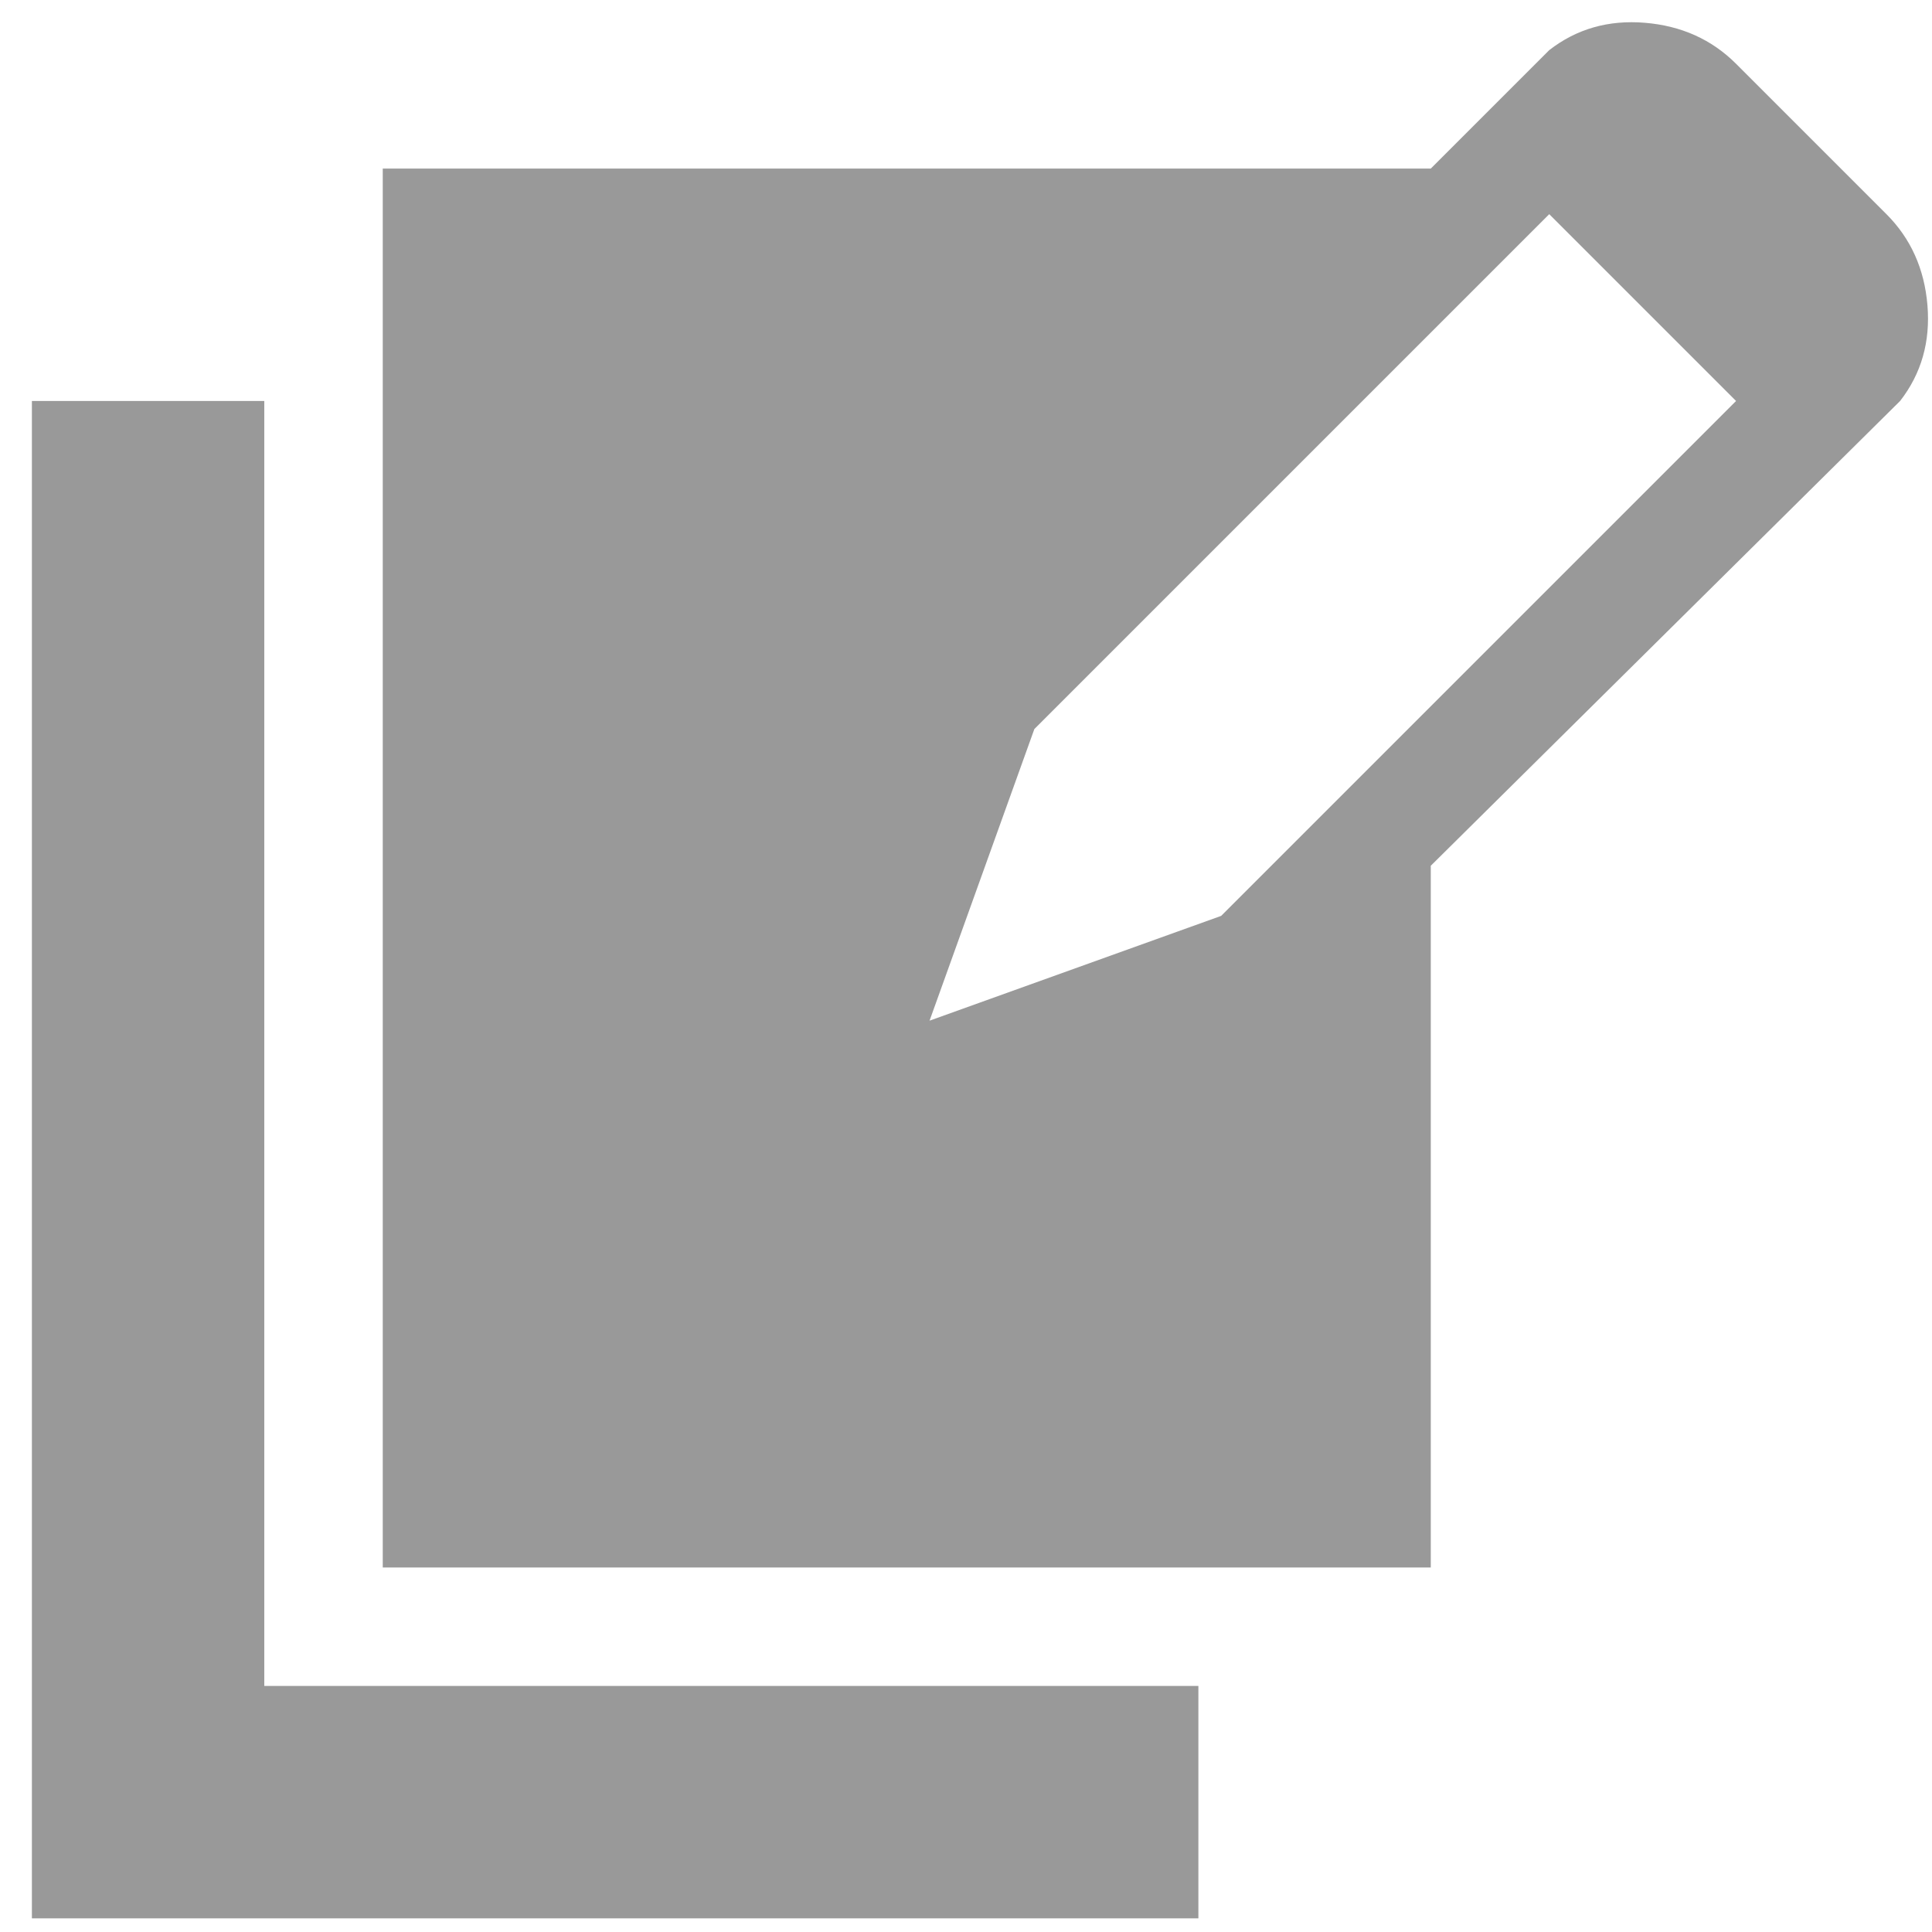
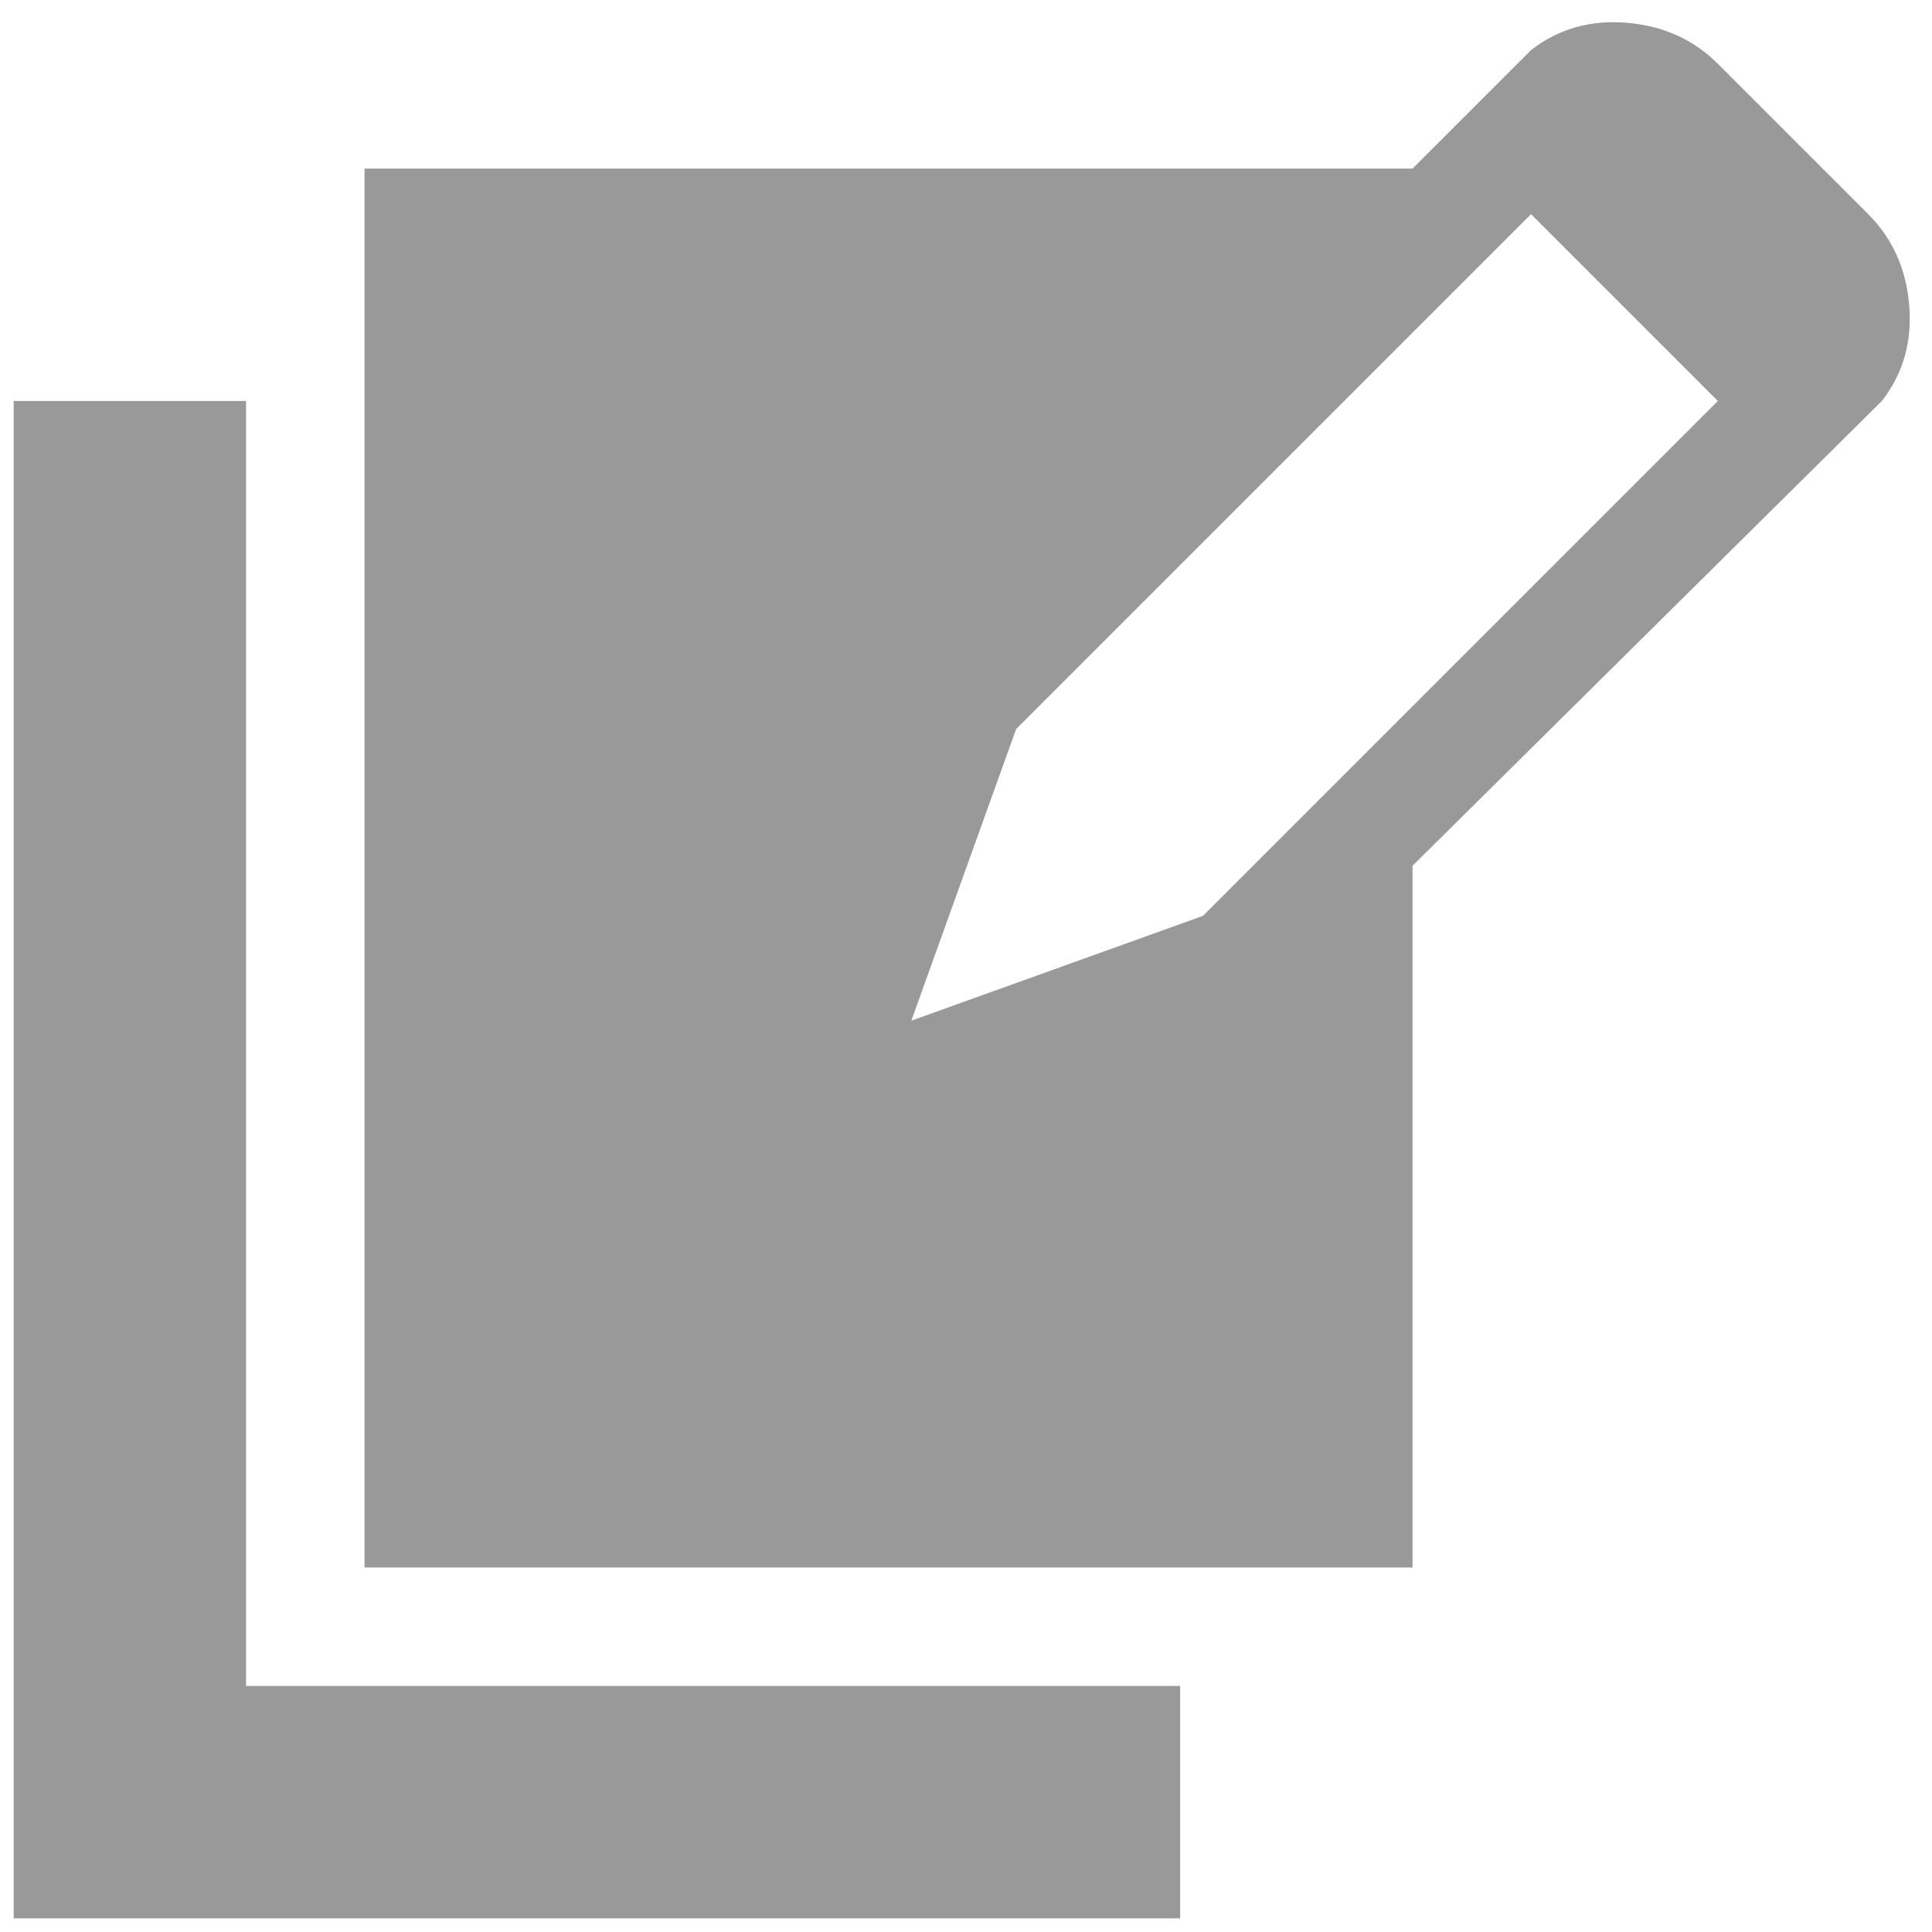
<svg xmlns="http://www.w3.org/2000/svg" width="53" height="53" viewBox="0 0 53 53" fill="none">
-   <path d="M7.25 11H0.875V52.625H32.875V46.25H7.25V11ZM51.75 5.875L47.625 1.75C46.958 1.083 46.125 0.708 45.125 0.625C44.125 0.542 43.25 0.792 42.5 1.375L39.25 4.625H10.5V43H39.25V23.75L52.125 11C52.708 10.25 52.958 9.375 52.875 8.375C52.792 7.375 52.417 6.542 51.75 5.875ZM33.5 25.125L25.5 28L28.375 20L42.5 5.875L47.625 11L33.5 25.125Z" fill="#999999" />
+   <path d="M6.75 11H0.375V52.625H32.375V46.25H6.75V11ZM51.25 5.875L47.125 1.75C46.458 1.083 45.625 0.708 44.625 0.625C43.625 0.542 42.75 0.792 42 1.375L38.75 4.625H10V43H38.75V23.75L51.625 11C52.208 10.25 52.458 9.375 52.375 8.375C52.292 7.375 51.917 6.542 51.25 5.875ZM33 25.125L25 28L27.875 20L42 5.875L47.125 11L33 25.125Z" fill="#999999" />
</svg>
